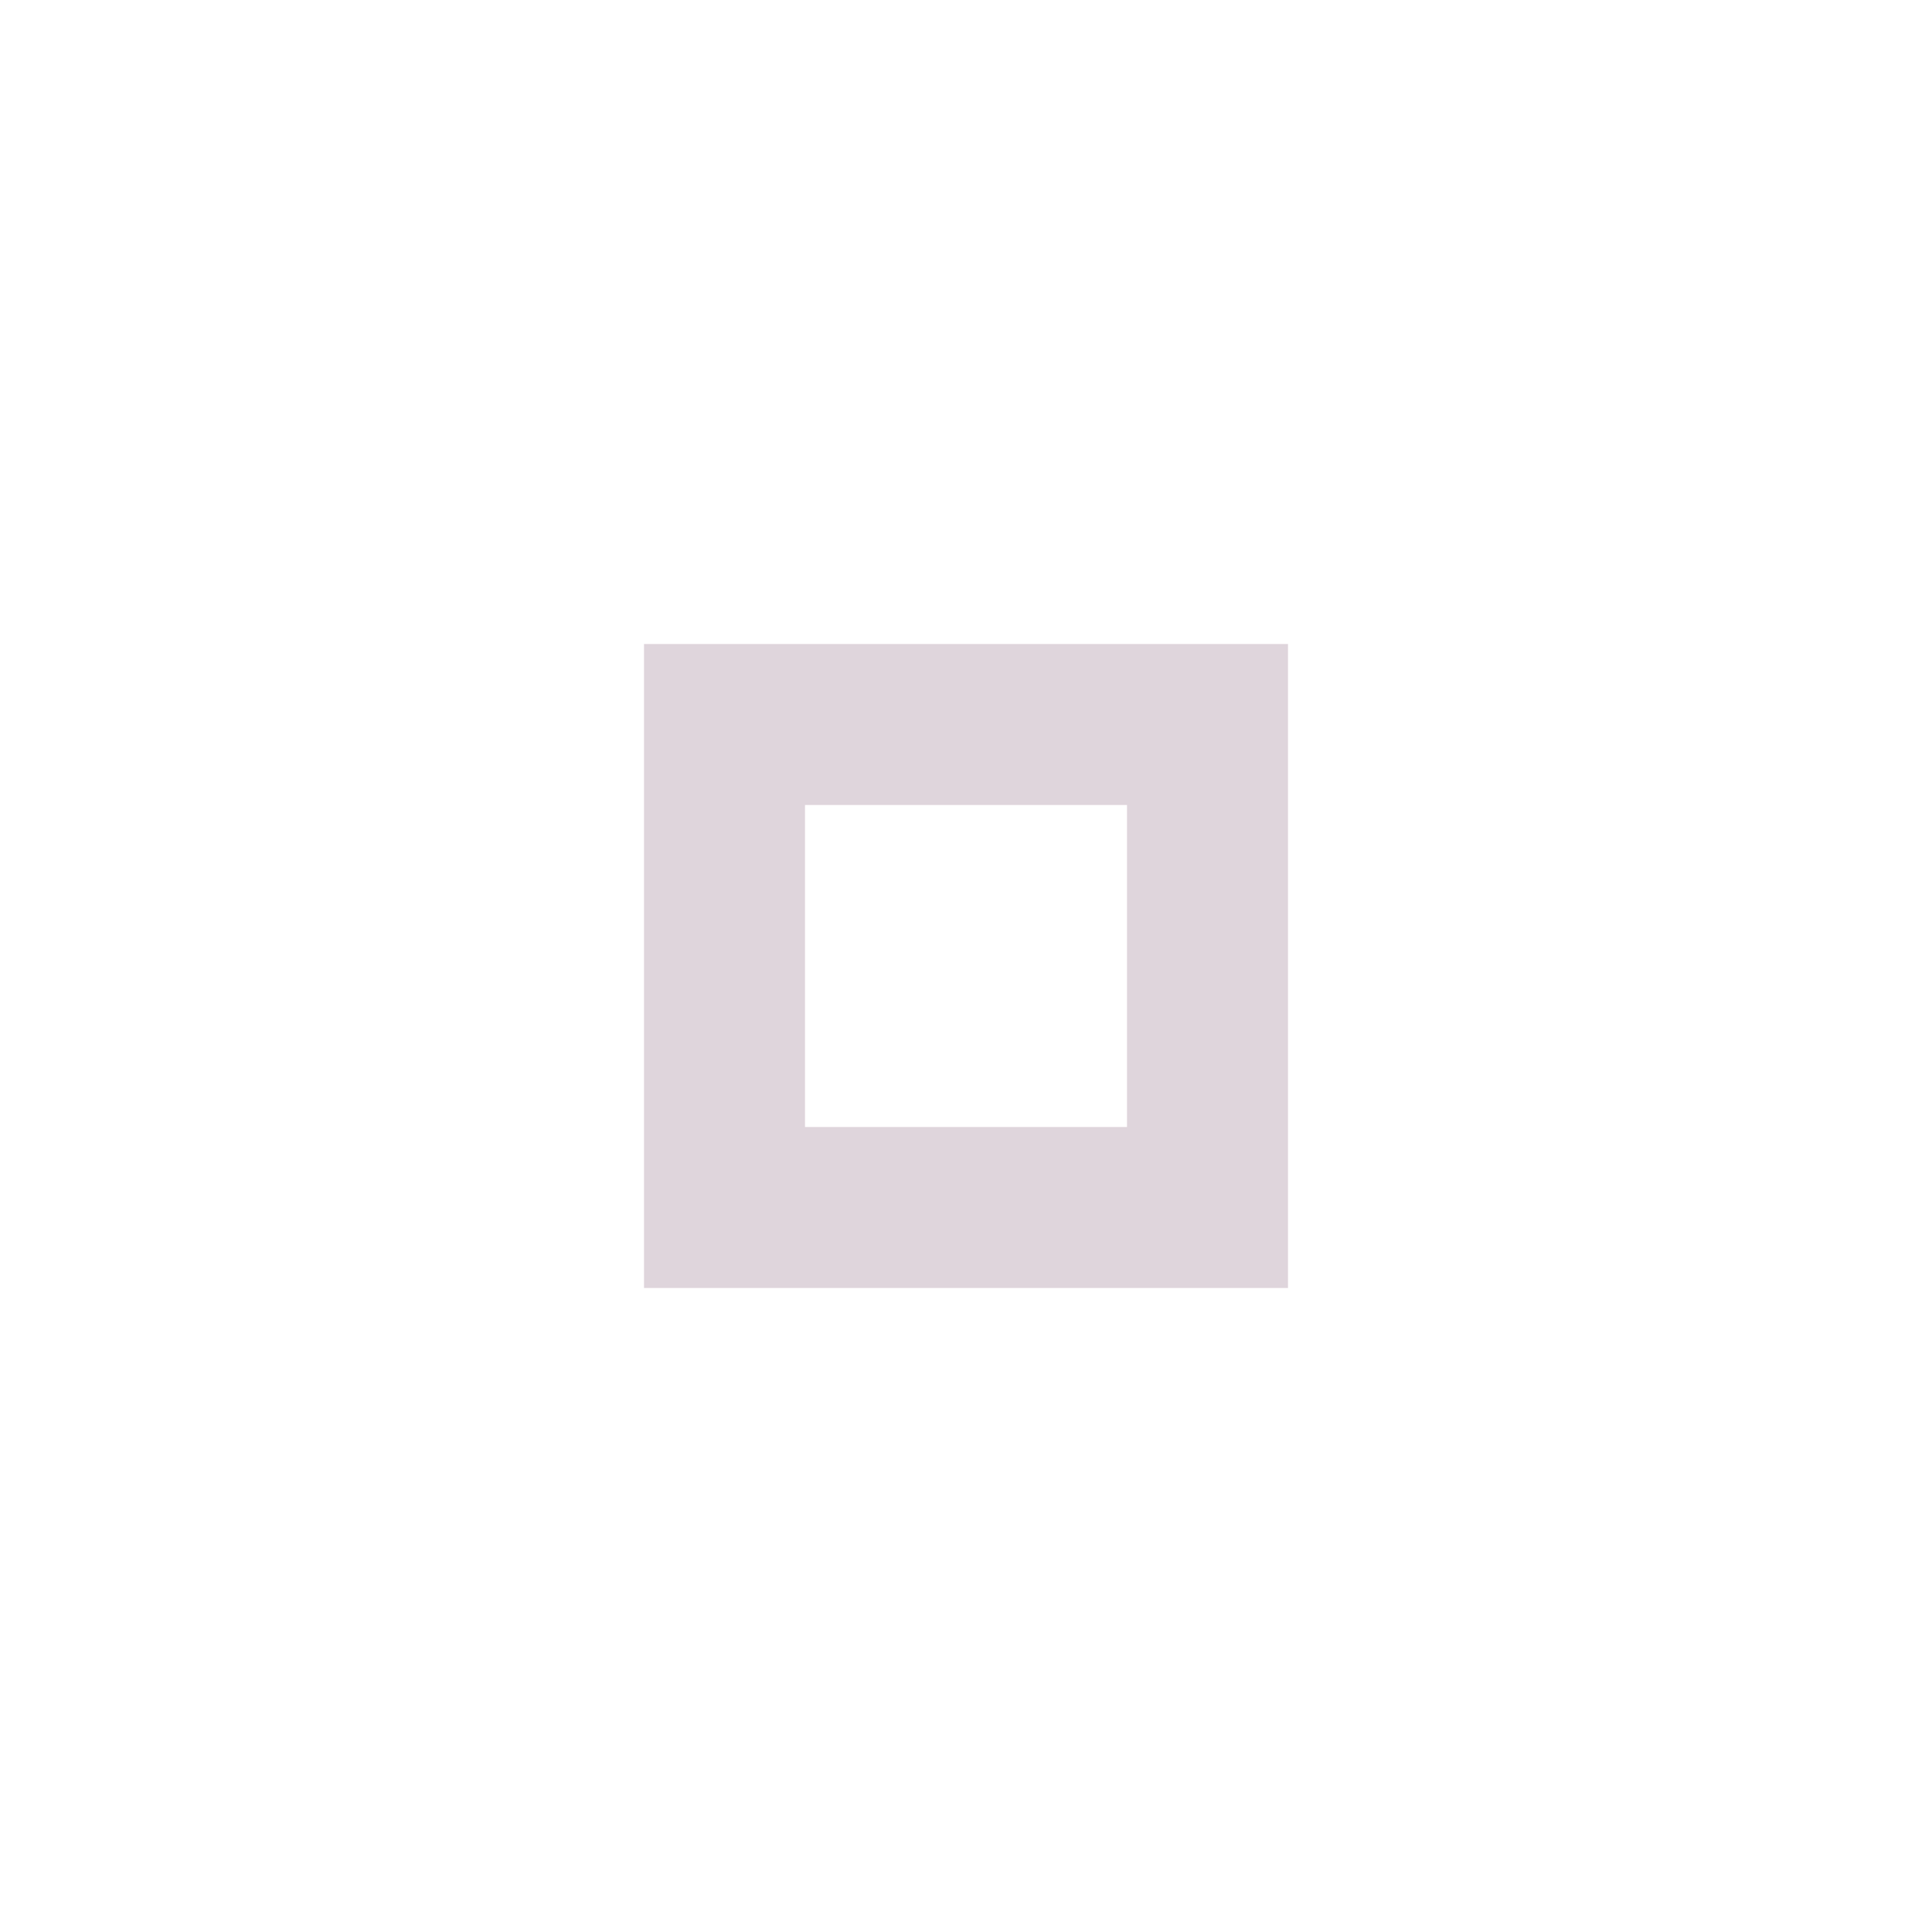
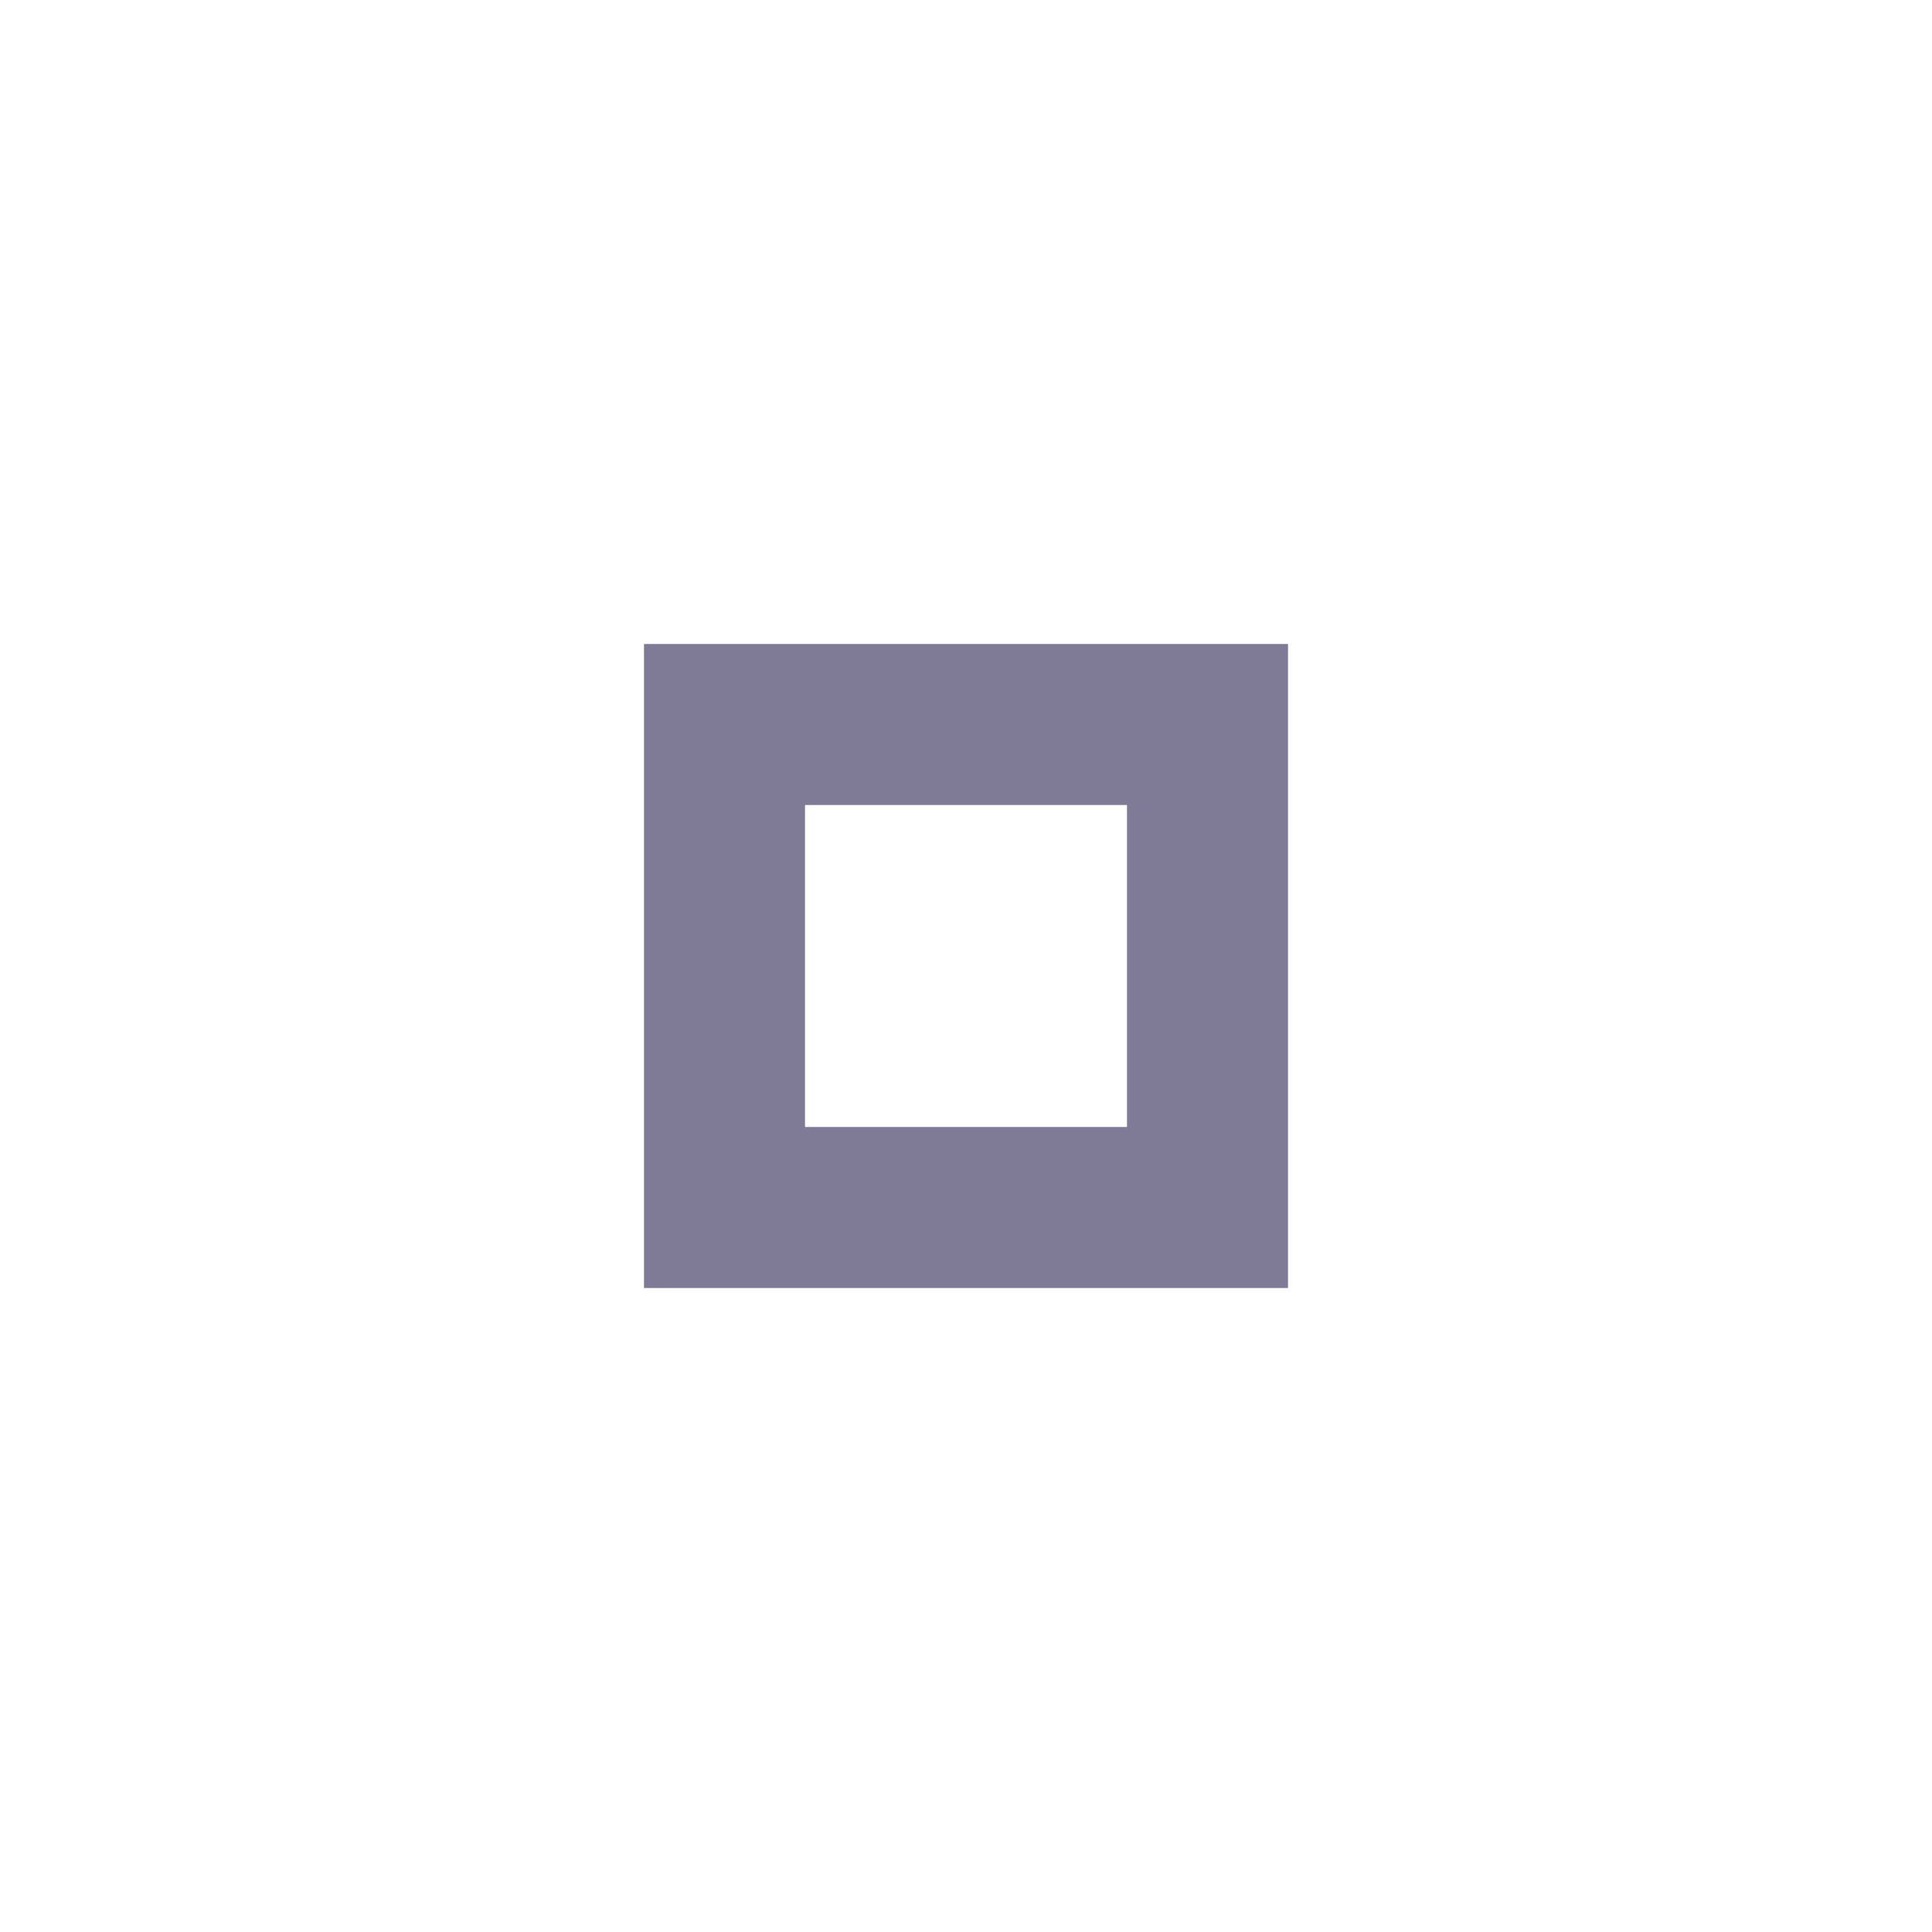
<svg xmlns="http://www.w3.org/2000/svg" version="1.1" x="0px" y="0px" width="24px" height="24px" viewBox="0 0 24 24" xml:space="preserve">
-   <path fill="#dfd5dc" d="M14,14h-4v-4h4V14z M16,8H8v8h8V8z" />
+   <path fill="#7f7a96" d="M14,14h-4v-4h4V14z M16,8H8v8h8V8z" />
</svg>
